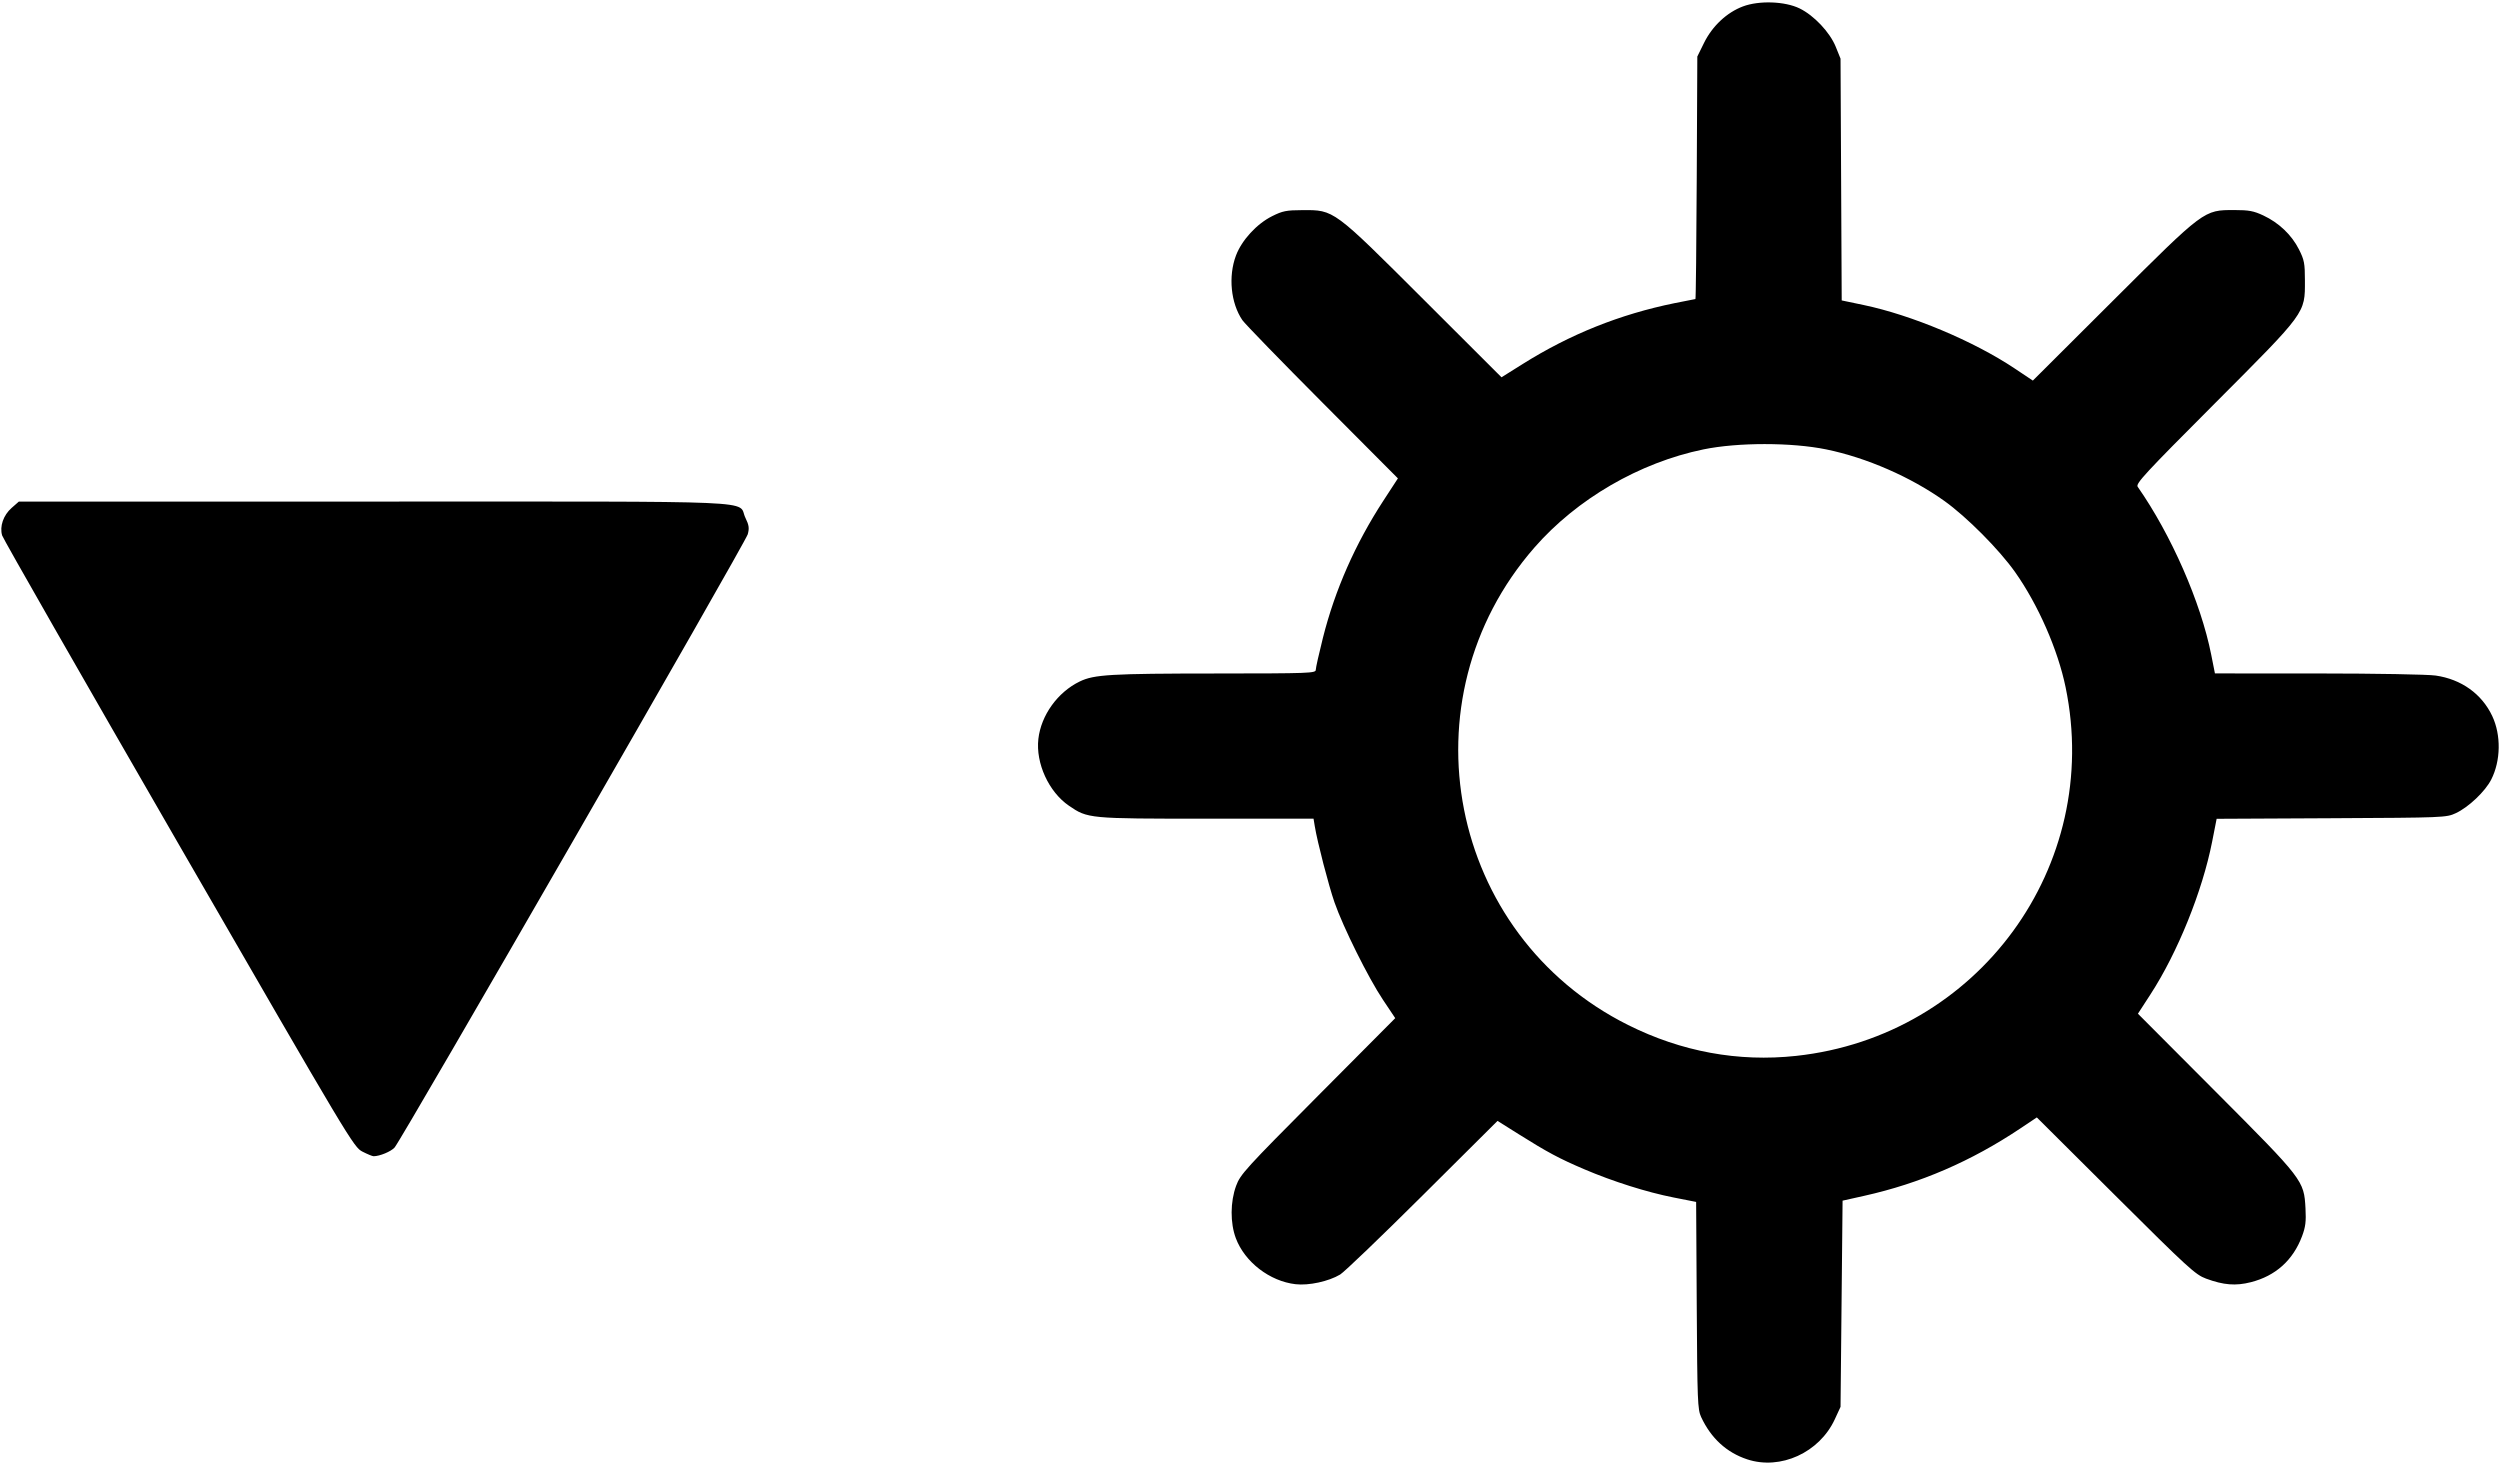
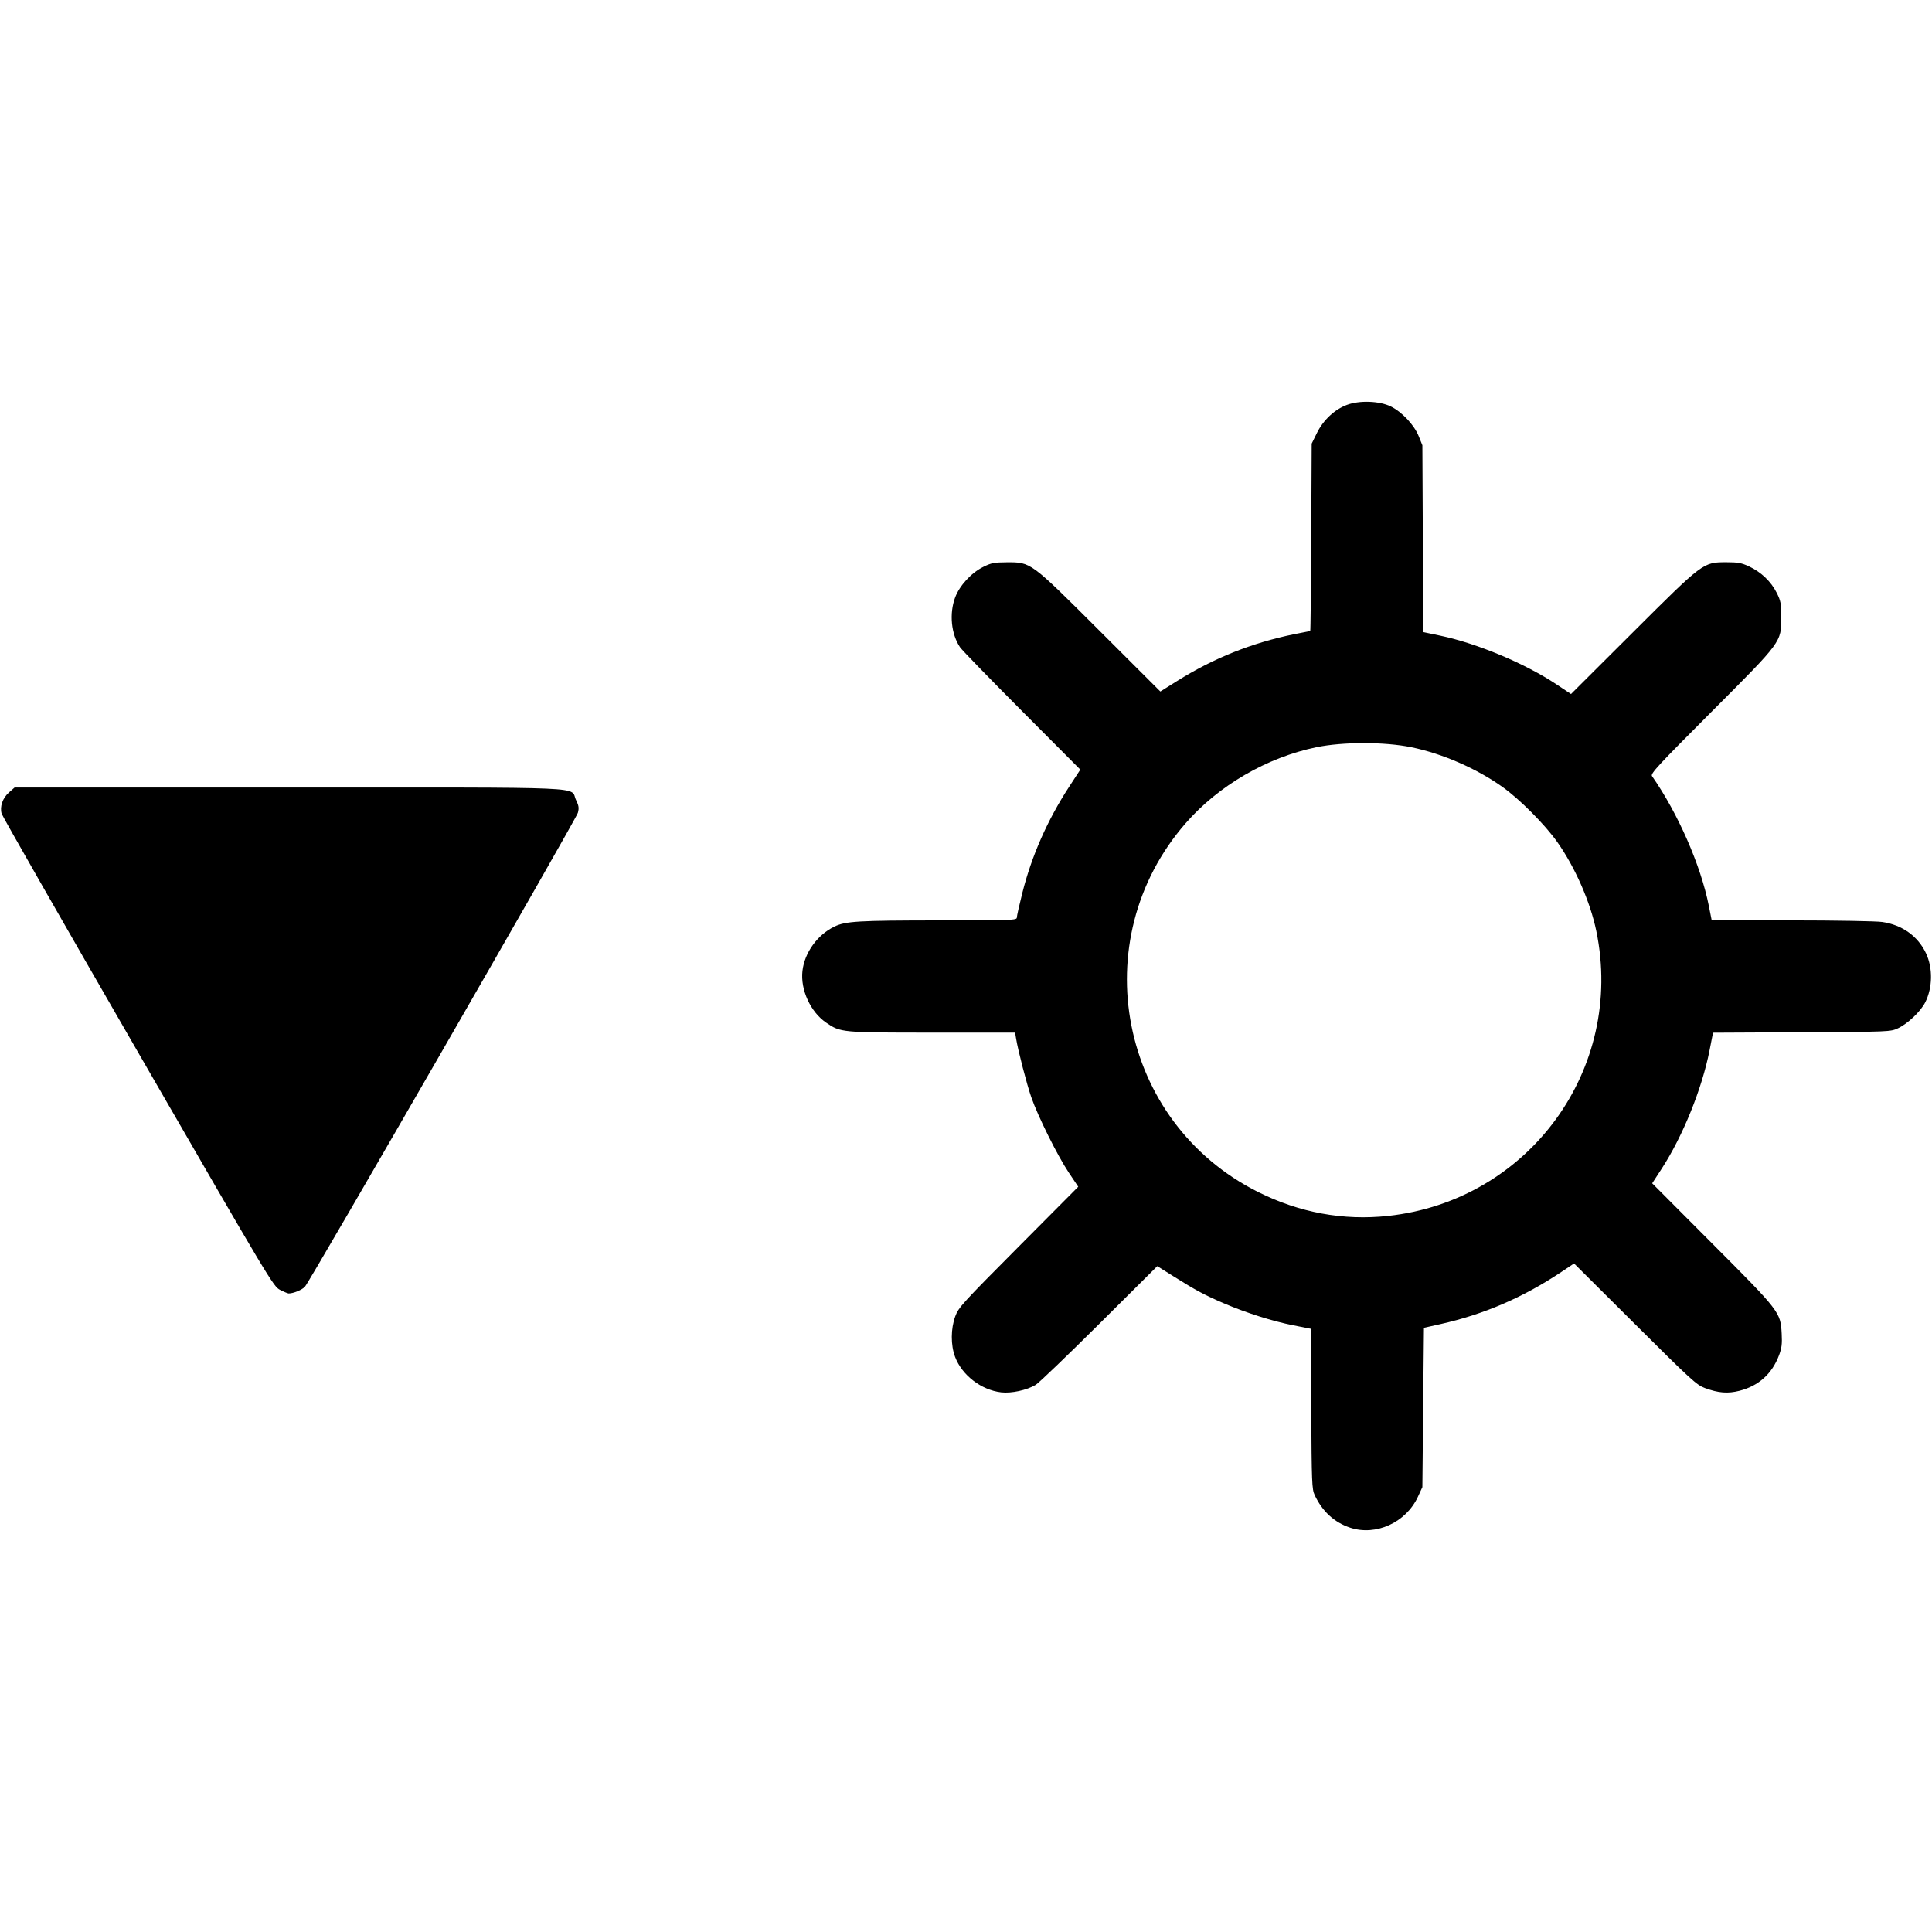
- <svg xmlns="http://www.w3.org/2000/svg" width="500" height="293" viewBox="0 0 500 293" fill="none" version="1.1" id="svg880">
+ <svg xmlns="http://www.w3.org/2000/svg" width="500" height="500" viewBox="0 0 500 500" fill="none" version="1.1" id="svg880">
  <defs id="defs884" />
-   <path id="path1018" style="fill:#000000;stroke-width:0.409" d="m 354.368,0.492 c -2.061,-0.073 -4.161,0.185 -5.781,0.793 -3.224,1.21 -6.124,3.928 -7.781,7.293 l -1.342,2.725 -0.115,24.254 c -0.063,13.339 -0.181,24.252 -0.262,24.252 -0.081,0 -1.963,0.371 -4.182,0.824 -10.944,2.236 -20.864,6.21 -30.367,12.168 L 300.3,75.459 284.694,59.878 C 266.591,41.806 266.85,41.998 260.495,42.025 c -3.232,0.014 -3.974,0.162 -6.07,1.209 -3.085,1.542 -6.077,4.801 -7.234,7.881 -1.564,4.163 -1.035,9.503 1.283,12.914 0.487,0.717 7.687,8.13 15.998,16.475 l 15.111,15.172 -2.91,4.467 c -5.615,8.625 -9.673,17.832 -12.088,27.422 -0.786,3.121 -1.43,6.001 -1.43,6.398 0,0.681 -1.159,0.724 -19.947,0.736 -21.153,0.014 -24.38,0.204 -27.268,1.602 -4.41,2.135 -7.73,6.75 -8.268,11.492 -0.549,4.851 2.078,10.589 6.113,13.35 3.771,2.58 3.899,2.594 27.533,2.594 H 262.708 l 0.252,1.533 c 0.517,3.151 2.762,11.813 3.941,15.207 1.724,4.961 6.777,15.119 9.686,19.471 l 2.461,3.682 -15.465,15.549 c -14.505,14.584 -15.52,15.698 -16.357,17.977 -1.178,3.205 -1.201,7.437 -0.059,10.486 1.783,4.759 6.77,8.602 11.938,9.199 2.647,0.306 6.617,-0.555 8.928,-1.936 0.806,-0.482 8.217,-7.593 16.469,-15.801 l 15.002,-14.924 4.229,2.656 c 5.743,3.608 8.131,4.885 13.09,7.002 5.769,2.462 12.528,4.6 17.912,5.662 l 4.492,0.885 0.121,20.697 c 0.112,19.188 0.176,20.817 0.883,22.334 1.971,4.229 5.082,7.086 9.203,8.451 6.658,2.206 14.446,-1.349 17.518,-7.996 l 1.156,-2.5 0.203,-20.619 0.205,-20.621 4.297,-0.959 c 11.222,-2.506 21.394,-6.896 31.289,-13.508 l 3.262,-2.18 15.766,15.693 c 14.519,14.454 15.947,15.76 18.082,16.547 3.518,1.297 5.927,1.488 8.961,0.715 4.945,-1.261 8.418,-4.376 10.229,-9.176 0.703,-1.864 0.838,-2.94 0.697,-5.582 -0.298,-5.592 -0.408,-5.732 -17.979,-23.357 l -15.535,-15.584 2.5,-3.852 c 5.431,-8.364 10.395,-20.646 12.34,-30.537 l 0.902,-4.59 22.947,-0.115 c 22.591,-0.113 22.977,-0.13 24.877,-1.008 2.547,-1.177 5.89,-4.35 7.1,-6.736 1.909,-3.767 1.99,-8.877 0.201,-12.684 -2.085,-4.435 -6.176,-7.366 -11.322,-8.109 -1.57,-0.227 -11.975,-0.411 -23.482,-0.416 l -20.662,-0.008 -0.748,-3.771 c -2.071,-10.44 -7.995,-23.964 -14.701,-33.559 -0.436,-0.623 1.435,-2.648 15.328,-16.572 18.427,-18.468 18.127,-18.059 18.119,-24.658 -0.004,-3.477 -0.13,-4.136 -1.199,-6.256 -1.455,-2.884 -4.01,-5.318 -7.111,-6.771 -1.944,-0.911 -2.89,-1.088 -5.801,-1.088 -6.136,0 -5.96,-0.132 -24.346,18.199 l -15.957,15.91 -3.684,-2.457 C 394.725,68.22 382.32,63.012 372.724,61.002 l -4.383,-0.918 -0.117,-24.178 -0.117,-24.176 -0.957,-2.371 C 365.982,6.466 362.802,3.09 359.923,1.685 358.452,0.968 356.429,0.565 354.368,0.492 Z M 352.95,88.818 c 4.417,2.2e-4 8.838,0.355 12.291,1.062 8.047,1.649 16.916,5.517 23.629,10.307 4.473,3.192 10.975,9.732 14.158,14.244 4.61,6.533 8.54,15.498 10.094,23.02 7.388,35.759 -17.49,69.788 -53.9,73.727 -11.568,1.251 -22.922,-0.837 -33.611,-6.182 -35.993,-17.997 -45.24,-65.111 -18.736,-95.475 8.496,-9.734 21.011,-17.003 33.818,-19.643 3.431,-0.707 7.841,-1.061 12.258,-1.061 z M 3.772,100.314 l -1.441,1.266 c -1.659,1.456 -2.435,3.704 -1.904,5.51 0.195,0.663 16.085,28.454 35.313,61.76 34.399,59.587 34.987,60.573 36.756,61.479 0.989,0.506 1.989,0.919 2.223,0.918 1.23,-0.007 3.453,-0.927 4.193,-1.736 1.366,-1.494 70.203,-121.022 70.641,-122.66 0.33,-1.236 0.246,-1.812 -0.479,-3.309 -1.718,-3.549 5.73,-3.227 -74.285,-3.227 z" />
+   <path id="path1018" style="fill:#000000;stroke-width:0.409" d="m 354.368,103.992 c -2.061,-0.073 -4.161,0.185 -5.781,0.793 -3.224,1.21 -6.124,3.928 -7.781,7.293 l -1.342,2.725 -0.115,24.254 c -0.063,13.339 -0.181,24.252 -0.262,24.252 -0.081,0 -1.963,0.371 -4.182,0.824 -10.944,2.236 -20.864,6.21 -30.367,12.168 l -4.238,2.658 -15.605,-15.58 c -18.103,-18.072 -17.844,-17.881 -24.199,-17.854 -3.232,0.014 -3.974,0.162 -6.07,1.209 -3.085,1.542 -6.077,4.801 -7.234,7.881 -1.564,4.163 -1.035,9.503 1.283,12.914 0.487,0.717 7.687,8.13 15.998,16.475 l 15.111,15.172 -2.91,4.467 c -5.615,8.625 -9.673,17.832 -12.088,27.422 -0.786,3.121 -1.43,6.001 -1.43,6.398 0,0.681 -1.159,0.724 -19.947,0.736 -21.153,0.014 -24.38,0.204 -27.268,1.602 -4.41,2.135 -7.73,6.75 -8.268,11.492 -0.549,4.851 2.078,10.589 6.113,13.35 3.771,2.58 3.899,2.594 27.533,2.594 H 262.708 l 0.252,1.533 c 0.517,3.151 2.762,11.813 3.941,15.207 1.724,4.961 6.777,15.119 9.686,19.471 l 2.461,3.682 -15.465,15.549 c -14.505,14.584 -15.52,15.698 -16.357,17.977 -1.178,3.205 -1.201,7.437 -0.059,10.486 1.783,4.759 6.77,8.602 11.938,9.199 2.647,0.306 6.617,-0.555 8.928,-1.936 0.806,-0.482 8.217,-7.593 16.469,-15.801 l 15.002,-14.924 4.229,2.656 c 5.743,3.608 8.131,4.885 13.09,7.002 5.769,2.462 12.528,4.6 17.912,5.662 l 4.492,0.885 0.121,20.697 c 0.112,19.188 0.176,20.817 0.883,22.334 1.971,4.229 5.082,7.086 9.203,8.451 6.658,2.206 14.446,-1.349 17.518,-7.996 l 1.156,-2.5 0.203,-20.619 0.205,-20.621 4.297,-0.959 c 11.222,-2.506 21.394,-6.896 31.289,-13.508 l 3.262,-2.18 15.766,15.693 c 14.519,14.454 15.947,15.76 18.082,16.547 3.518,1.297 5.927,1.488 8.961,0.715 4.945,-1.261 8.418,-4.376 10.229,-9.176 0.703,-1.864 0.838,-2.94 0.697,-5.582 -0.298,-5.592 -0.408,-5.732 -17.979,-23.357 l -15.535,-15.584 2.5,-3.852 c 5.431,-8.364 10.395,-20.646 12.34,-30.537 l 0.902,-4.59 22.947,-0.115 c 22.591,-0.113 22.977,-0.13 24.877,-1.008 2.547,-1.177 5.89,-4.35 7.1,-6.736 1.909,-3.767 1.99,-8.877 0.201,-12.684 -2.085,-4.435 -6.176,-7.366 -11.322,-8.109 -1.57,-0.227 -11.975,-0.411 -23.482,-0.416 l -20.662,-0.008 -0.748,-3.771 c -2.071,-10.44 -7.995,-23.964 -14.701,-33.559 -0.436,-0.623 1.435,-2.648 15.328,-16.572 18.427,-18.468 18.127,-18.059 18.119,-24.658 -0.004,-3.477 -0.13,-4.136 -1.199,-6.256 -1.455,-2.884 -4.01,-5.318 -7.111,-6.771 -1.944,-0.911 -2.89,-1.088 -5.801,-1.088 -6.136,0 -5.96,-0.132 -24.346,18.199 l -15.957,15.91 -3.684,-2.457 c -8.158,-5.442 -20.564,-10.649 -30.16,-12.66 l -4.383,-0.918 -0.117,-24.178 -0.117,-24.176 -0.957,-2.371 c -1.167,-2.893 -4.347,-6.269 -7.227,-7.674 -1.47,-0.717 -3.494,-1.12 -5.555,-1.193 z m -1.418,88.326 c 4.417,2.2e-4 8.838,0.355 12.291,1.062 8.047,1.649 16.916,5.517 23.629,10.307 4.473,3.192 10.975,9.732 14.158,14.244 4.61,6.533 8.54,15.498 10.094,23.02 7.388,35.759 -17.49,69.788 -53.9,73.727 -11.568,1.251 -22.922,-0.837 -33.611,-6.182 -35.993,-17.997 -45.24,-65.111 -18.736,-95.475 8.496,-9.734 21.011,-17.003 33.818,-19.643 3.431,-0.707 7.841,-1.061 12.258,-1.061 z m -349.178,11.496 -1.441,1.266 c -1.659,1.456 -2.435,3.704 -1.904,5.51 0.195,0.663 16.085,28.454 35.313,61.76 34.399,59.587 34.987,60.573 36.756,61.479 0.989,0.506 1.989,0.919 2.223,0.918 1.23,-0.007 3.453,-0.927 4.193,-1.736 1.366,-1.494 70.203,-121.022 70.641,-122.66 0.33,-1.236 0.246,-1.812 -0.479,-3.309 -1.718,-3.549 5.73,-3.227 -74.285,-3.227 z" />
</svg>
